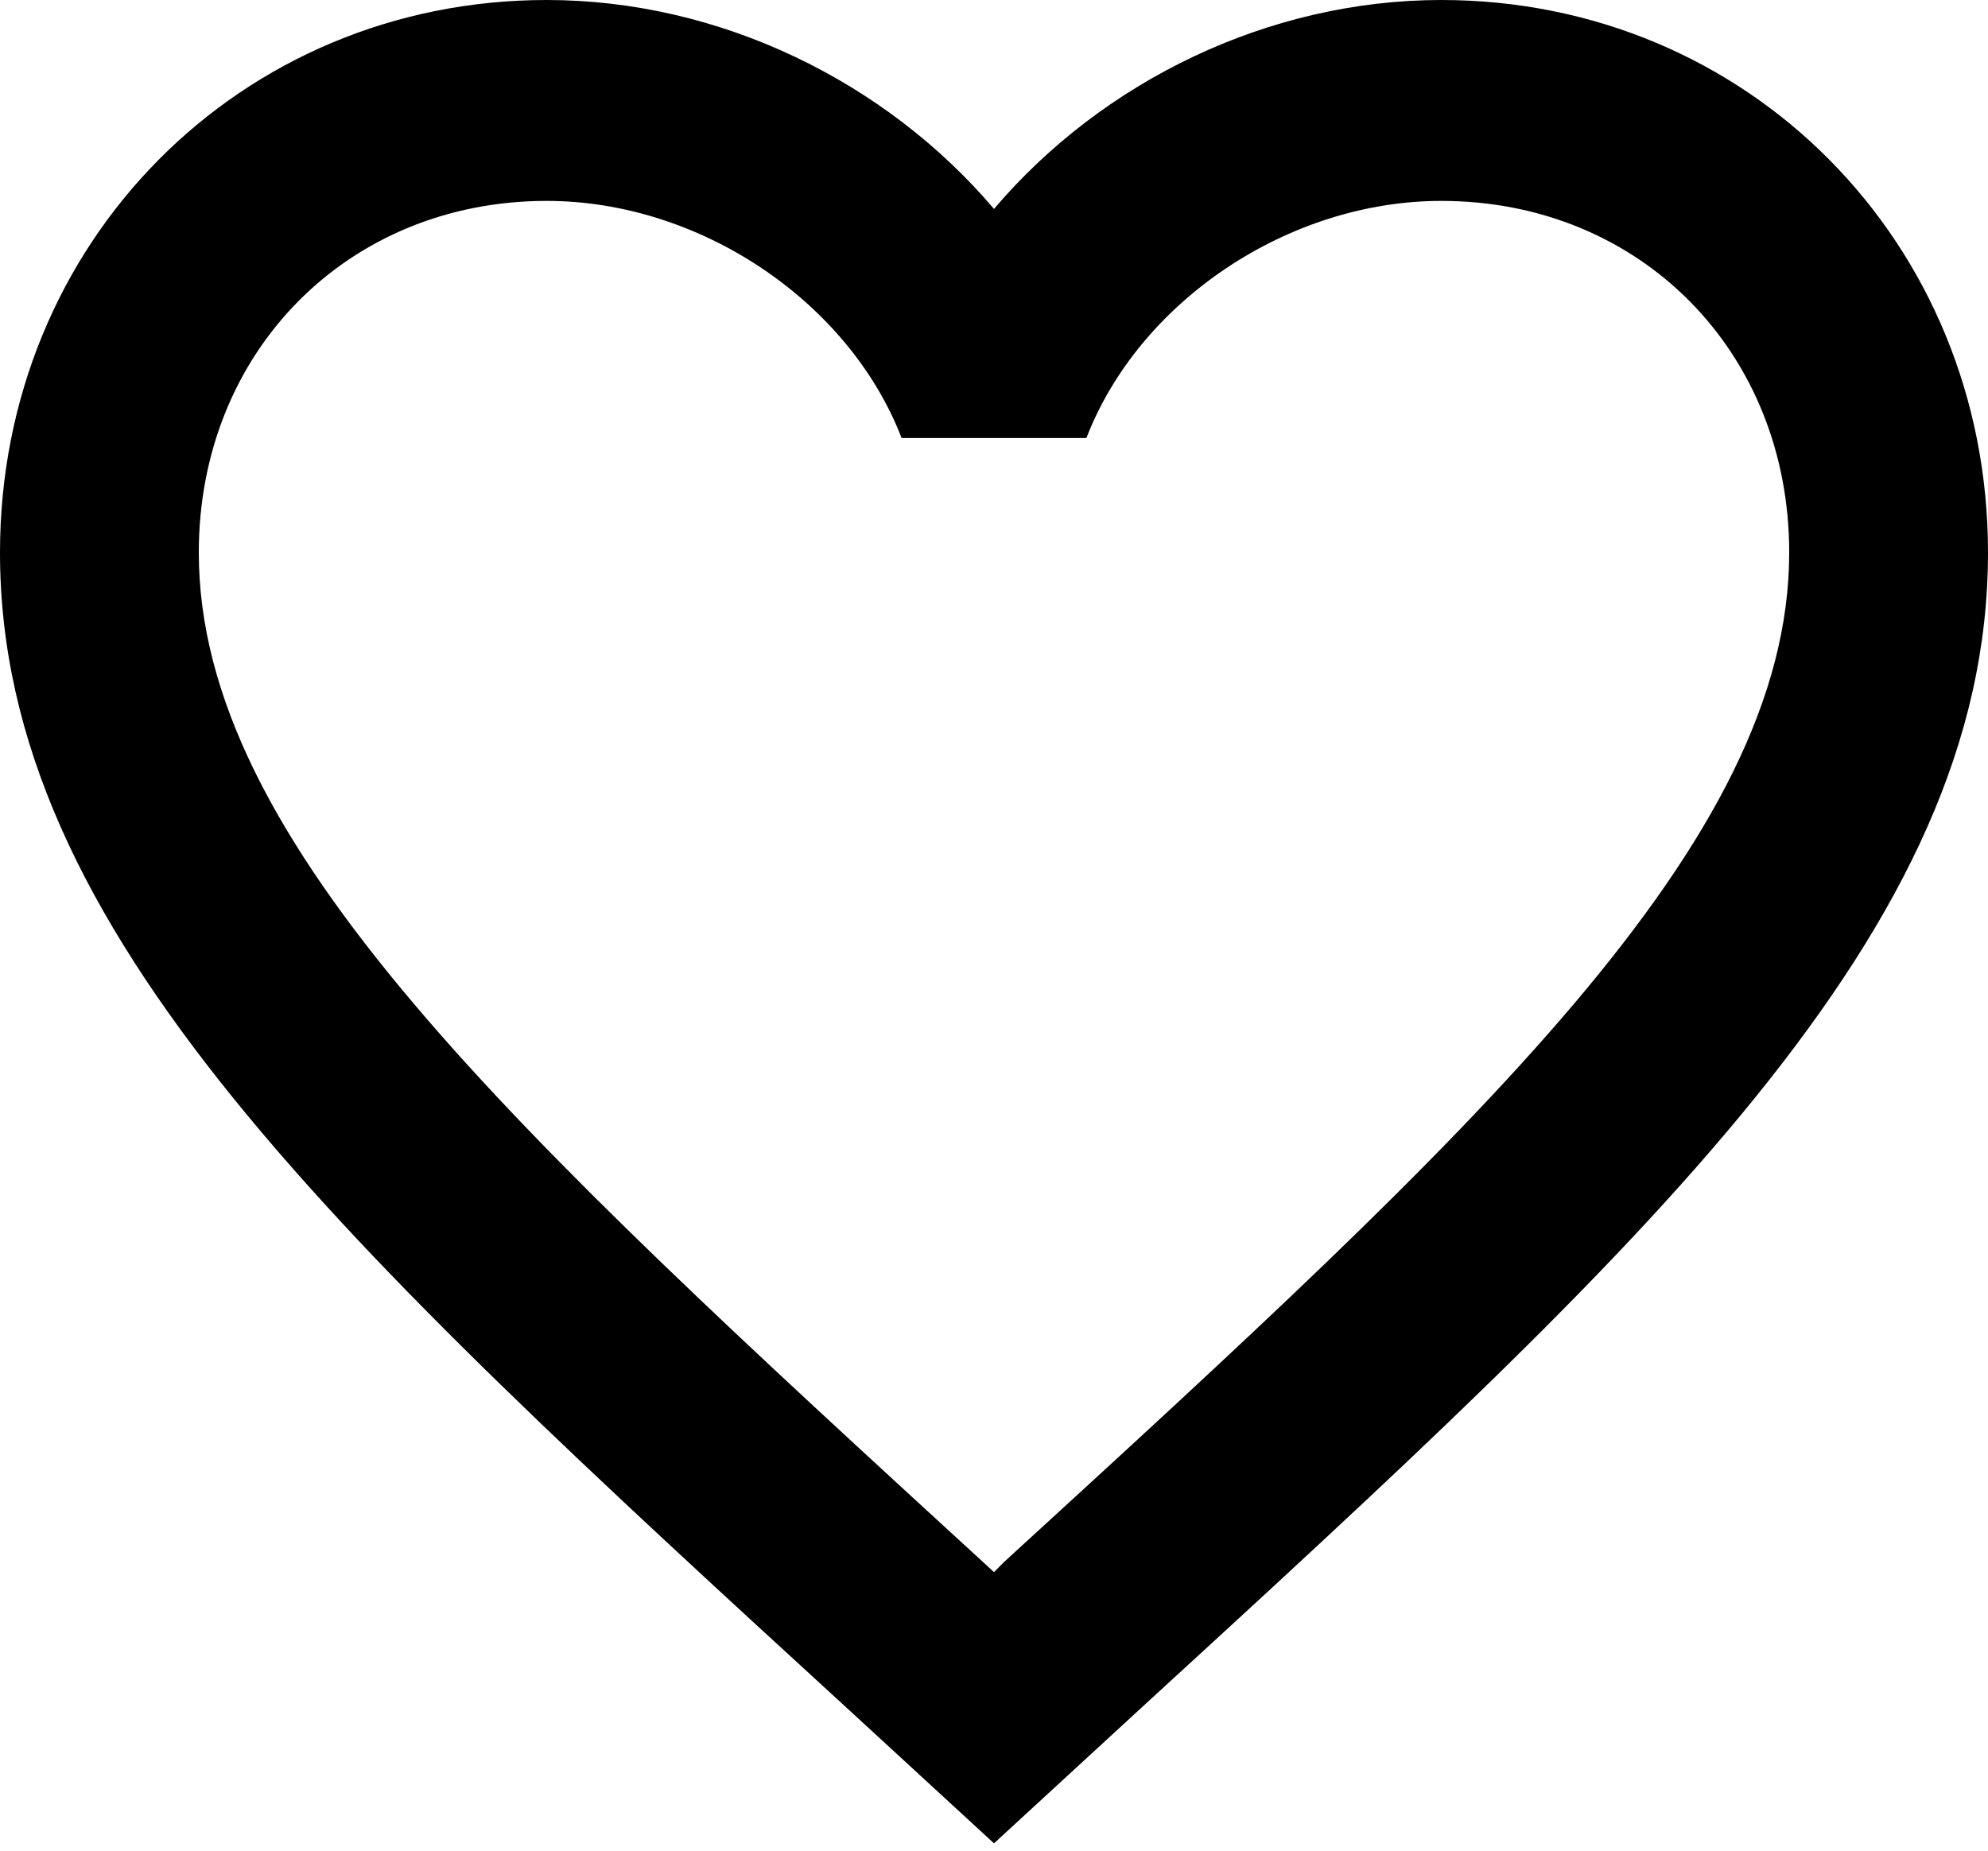
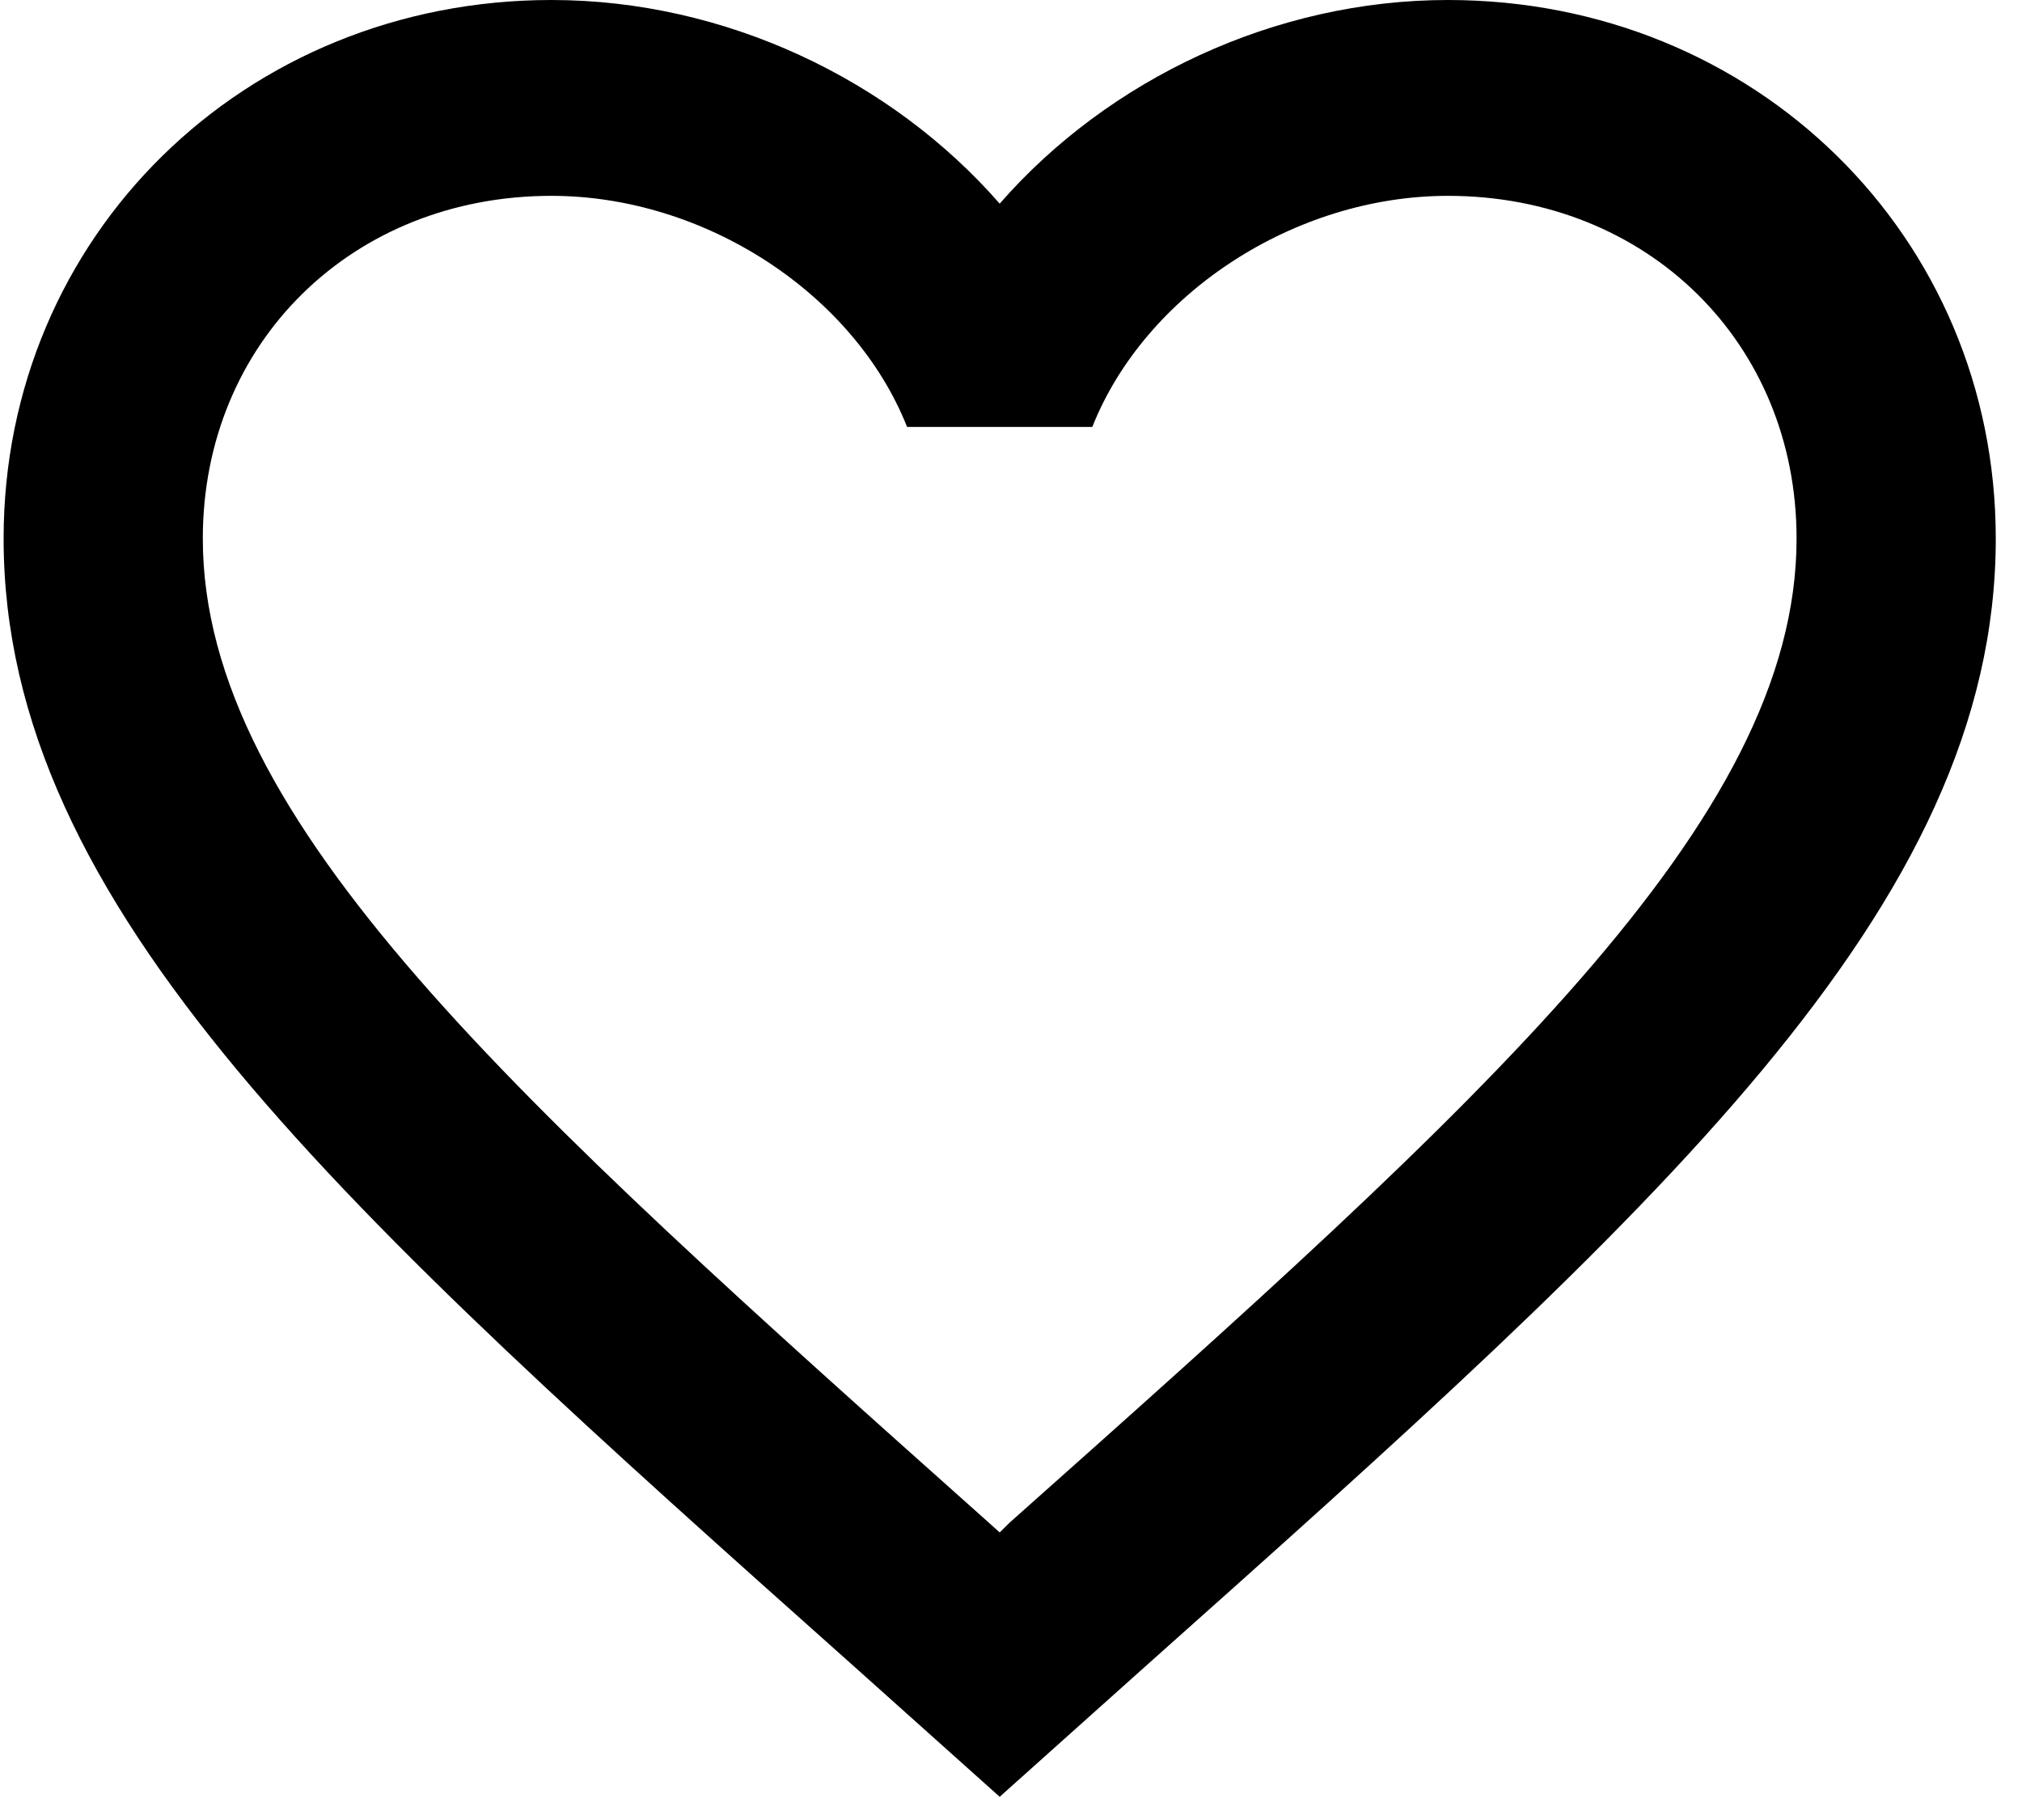
- <svg xmlns="http://www.w3.org/2000/svg" width="29" height="27" viewBox="0 0 29 27" fill="none">
-   <path d="M14.645 22.79L14.5 22.936L14.341 22.79C7.453 16.473 2.9 12.296 2.9 8.061C2.9 5.13 5.075 2.931 7.975 2.931C10.208 2.931 12.383 4.397 13.152 6.39H15.848C16.617 4.397 18.792 2.931 21.025 2.931C23.925 2.931 26.1 5.13 26.1 8.061C26.1 12.296 21.547 16.473 14.645 22.79ZM21.025 0C18.502 0 16.081 1.187 14.5 3.048C12.919 1.187 10.498 0 7.975 0C3.509 0 0 3.532 0 8.061C0 13.586 4.93 18.114 12.398 24.959L14.5 26.893L16.602 24.959C24.07 18.114 29 13.586 29 8.061C29 3.532 25.491 0 21.025 0Z" fill="black" />
+ <svg xmlns="http://www.w3.org/2000/svg" width="30" height="27" viewBox="0 0 31 28" fill="none">
+   <path d="M15.479 23.425L15.326 23.576L15.158 23.425C7.878 16.932 3.065 12.639 3.065 8.285C3.065 5.272 5.364 3.013 8.429 3.013C10.79 3.013 13.088 4.519 13.901 6.568H16.751C17.564 4.519 19.863 3.013 22.223 3.013C25.288 3.013 27.587 5.272 27.587 8.285C27.587 12.639 22.775 16.932 15.479 23.425ZM22.223 0C19.556 0 16.997 1.22 15.326 3.133C13.655 1.22 11.096 0 8.429 0C3.709 0 0 3.63 0 8.285C0 13.964 5.211 18.619 13.104 25.654L15.326 27.643L17.548 25.654C25.441 18.619 30.652 13.964 30.652 8.285C30.652 3.63 26.943 0 22.223 0Z" fill="black" />
</svg>
